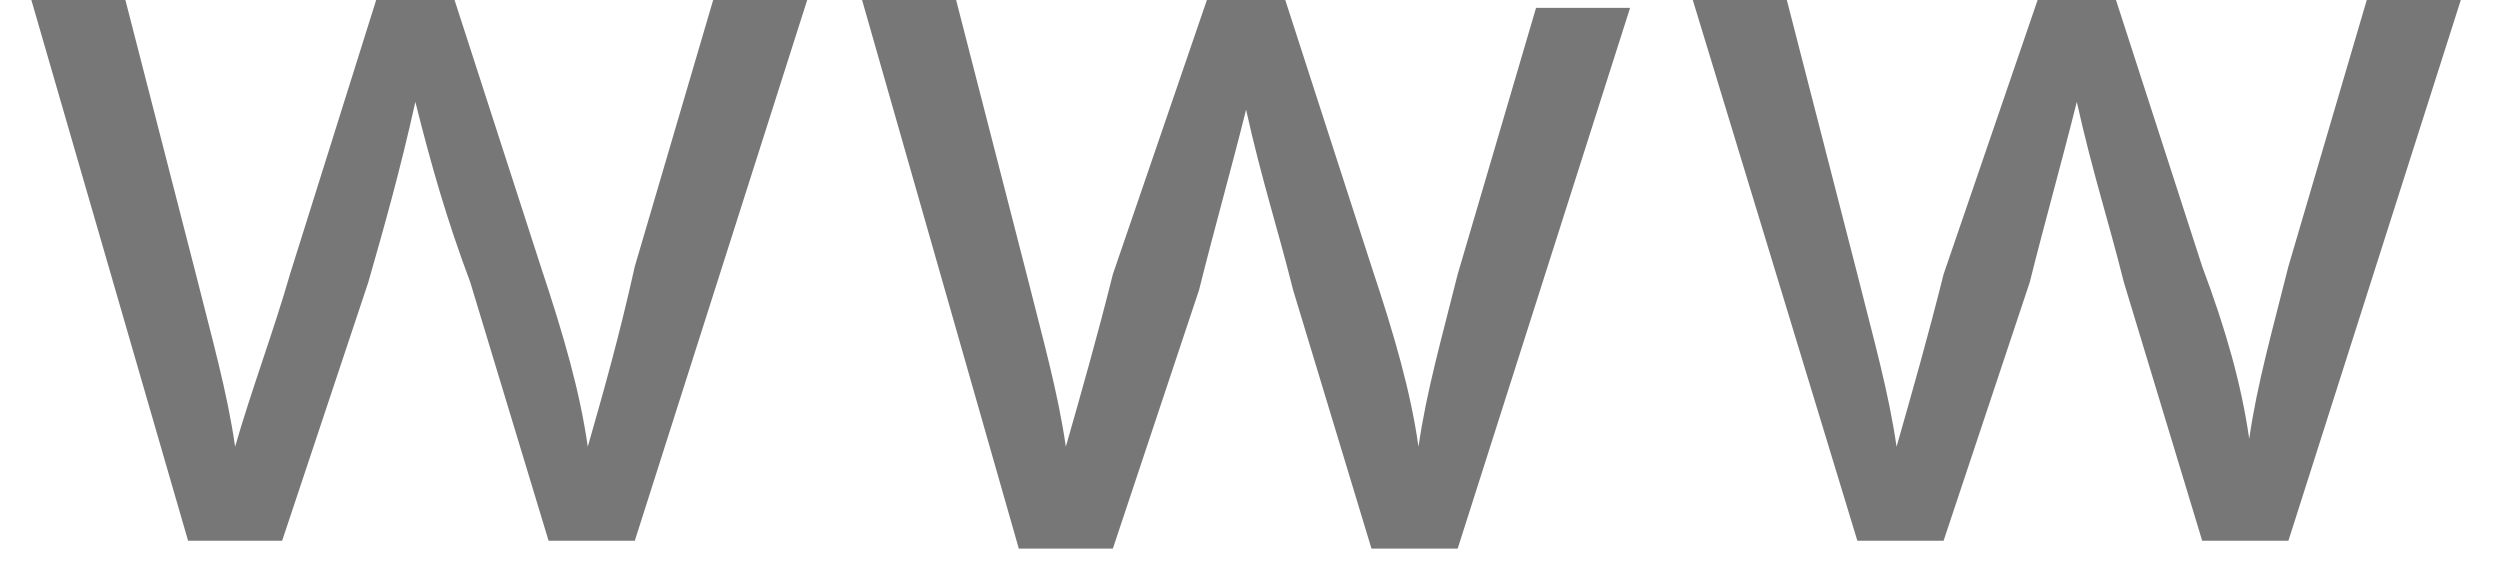
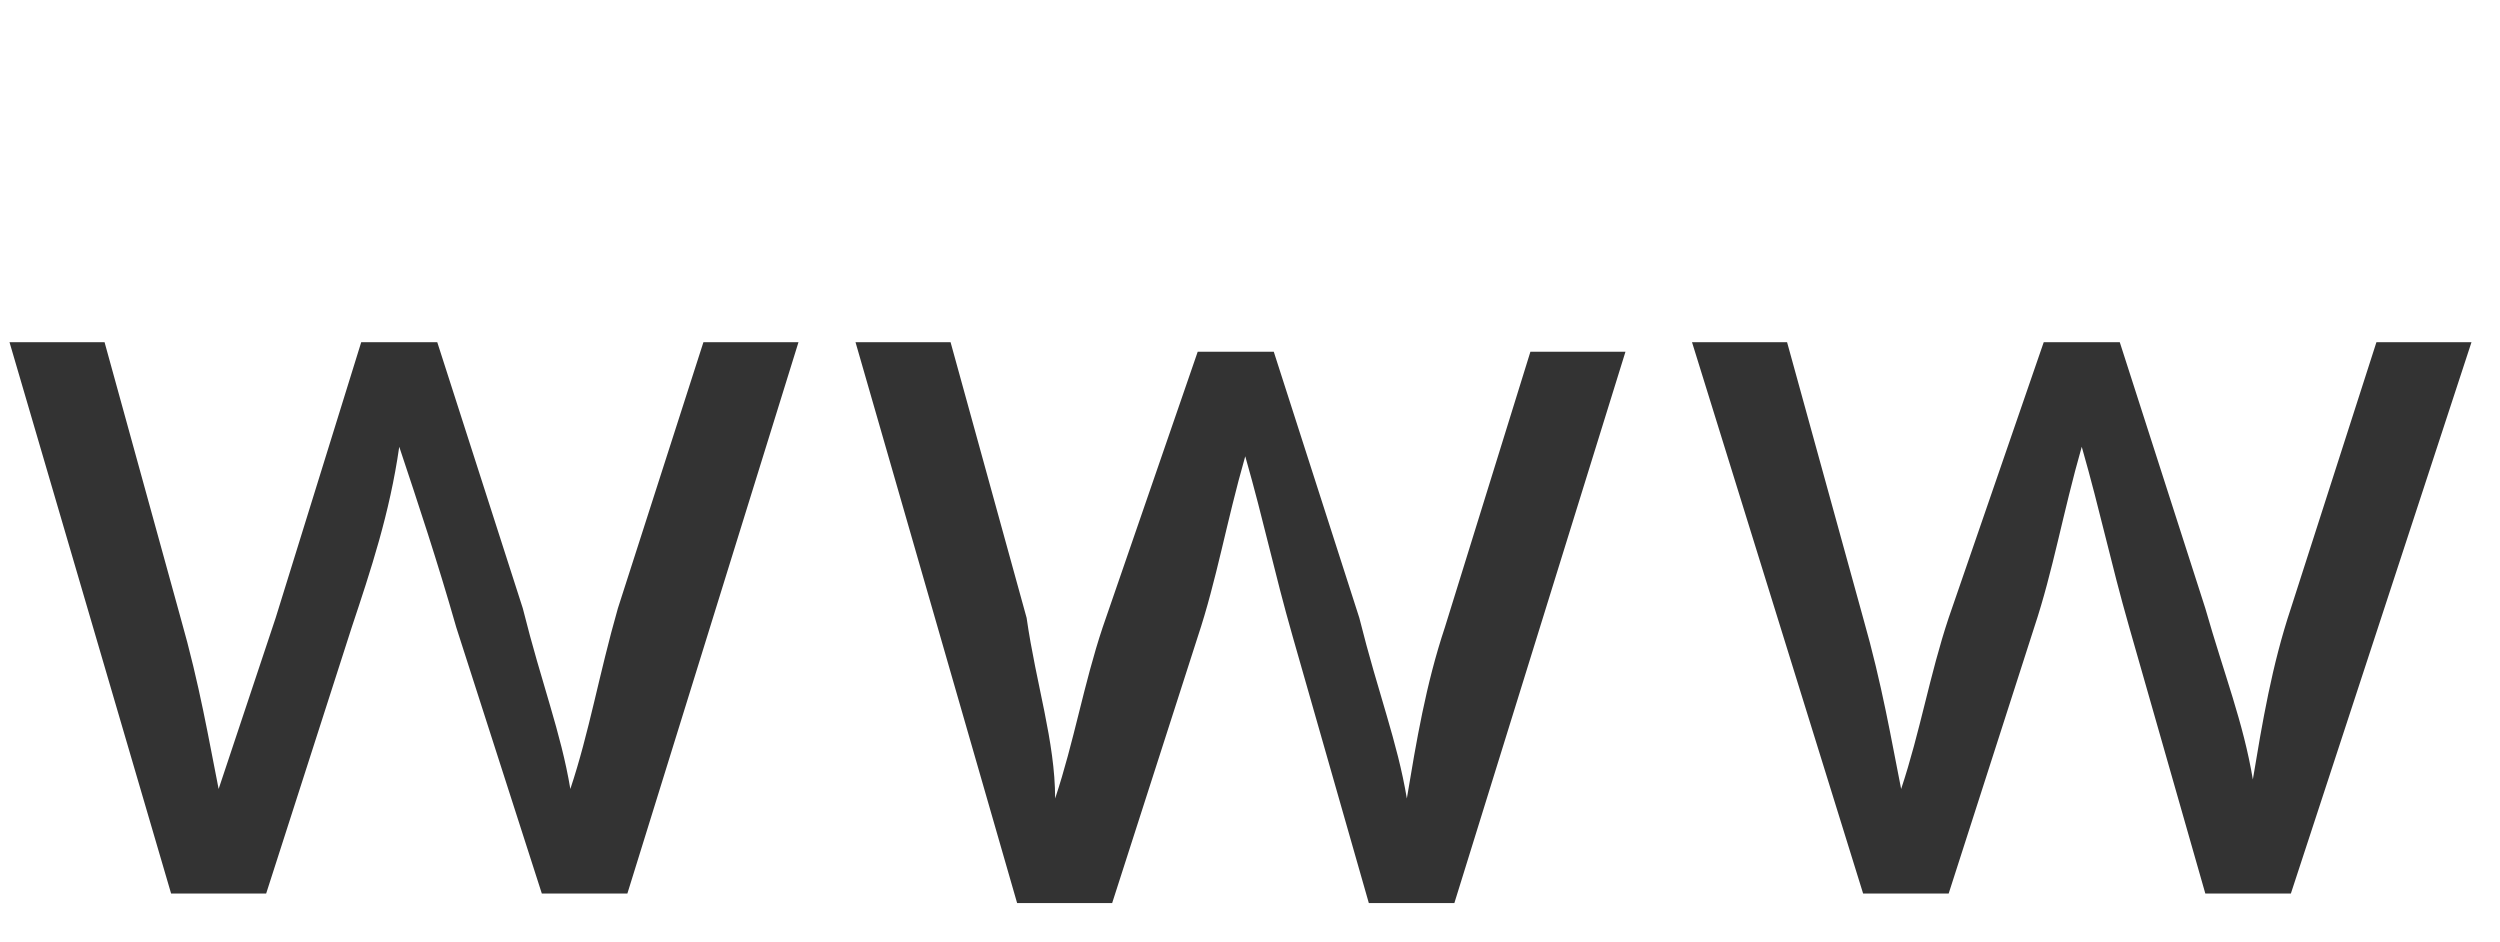
- <svg xmlns="http://www.w3.org/2000/svg" version="1.1" id="Layer_1" x="0px" y="0px" viewBox="0 0 31.9 7.2" enable-background="new 0 0 31.9 7.2" xml:space="preserve">
+ <svg xmlns="http://www.w3.org/2000/svg" version="1.1" id="Layer_1" x="0px" y="0px" width="26.3px" height="9.9px" viewBox="-41.2 -1.9 26.3 9.9" enable-background="new -41.2 -1.9 26.3 9.9" xml:space="preserve">
  <g>
-     <path fill="#777777" d="M1.6,0l0.9,3.5C2.7,4.3,2.9,5,3,5.7h0C3.2,5,3.5,4.2,3.7,3.5L4.8,0h1l1.1,3.4C7.2,4.3,7.4,5,7.5,5.7h0   C7.7,5,7.9,4.3,8.1,3.4l1-3.4h1.2L8.1,6.9H7l-1-3.3C5.7,2.8,5.5,2.1,5.3,1.3h0C5.1,2.2,4.9,2.9,4.7,3.6L3.6,6.9H2.4L0.4,0H1.6z" />
-     <path fill="#777777" d="M12.2,0l0.9,3.5c0.2,0.8,0.4,1.5,0.5,2.2h0c0.2-0.7,0.4-1.4,0.6-2.2L15.4,0h1l1.1,3.4   C17.8,4.3,18,5,18.1,5.7h0c0.1-0.7,0.3-1.4,0.5-2.2l1-3.4h1.2l-2.2,6.9h-1.1l-1-3.3c-0.2-0.8-0.4-1.4-0.6-2.3h0   c-0.2,0.8-0.4,1.5-0.6,2.3l-1.1,3.3H13L11,0H12.2z" />
-     <path fill="#777777" d="M22.8,0l0.9,3.5c0.2,0.8,0.4,1.5,0.5,2.2h0c0.2-0.7,0.4-1.4,0.6-2.2L26,0h1l1.1,3.4   c0.3,0.8,0.5,1.5,0.6,2.2h0c0.1-0.7,0.3-1.4,0.5-2.2l1-3.4h1.2l-2.2,6.9h-1.1l-1-3.3c-0.2-0.8-0.4-1.4-0.6-2.3h0   c-0.2,0.8-0.4,1.5-0.6,2.3l-1.1,3.3h-1.1L21.6,0H22.8z" />
+     <path fill="#333333" d="M-40.1,1.7l0.8,2.9c0.2,0.7,0.3,1.3,0.4,1.8l0,0c0.2-0.6,0.4-1.2,0.6-1.8l0.9-2.9h0.8l0.9,2.8   c0.2,0.8,0.4,1.3,0.5,1.9l0,0c0.2-0.6,0.3-1.2,0.5-1.9l0.9-2.8h1l-1.8,5.8h-0.9l-0.9-2.8C-36.6,4-36.8,3.4-37,2.8l0,0   c-0.1,0.7-0.3,1.3-0.5,1.9l-0.9,2.8h-1l-1.7-5.8H-40.1z" />
+     <path fill="#333333" d="M-31.2,1.7l0.8,2.9c0.1,0.7,0.3,1.3,0.3,1.9l0,0c0.2-0.6,0.3-1.2,0.5-1.8l1-2.9h0.8l0.9,2.8   c0.2,0.8,0.4,1.3,0.5,1.9l0,0c0.1-0.6,0.2-1.2,0.4-1.8l0.9-2.9h1l-1.8,5.8h-0.9l-0.8-2.8c-0.2-0.7-0.3-1.2-0.5-1.9l0,0   c-0.2,0.7-0.3,1.3-0.5,1.9l-0.9,2.8h-1l-1.7-5.9H-31.2z" />
+     <path fill="#333333" d="M-22.4,1.7l0.8,2.9c0.2,0.7,0.3,1.3,0.4,1.8l0,0c0.2-0.6,0.3-1.2,0.5-1.8l1-2.9h0.8l0.9,2.8   c0.2,0.7,0.4,1.2,0.5,1.8l0,0c0.1-0.6,0.2-1.2,0.4-1.8l0.9-2.8h1l-1.9,5.8H-18l-0.8-2.8c-0.2-0.7-0.3-1.2-0.5-1.9l0,0   c-0.2,0.7-0.3,1.3-0.5,1.9l-0.9,2.8h-0.9l-1.8-5.8H-22.4z" />
  </g>
</svg>
